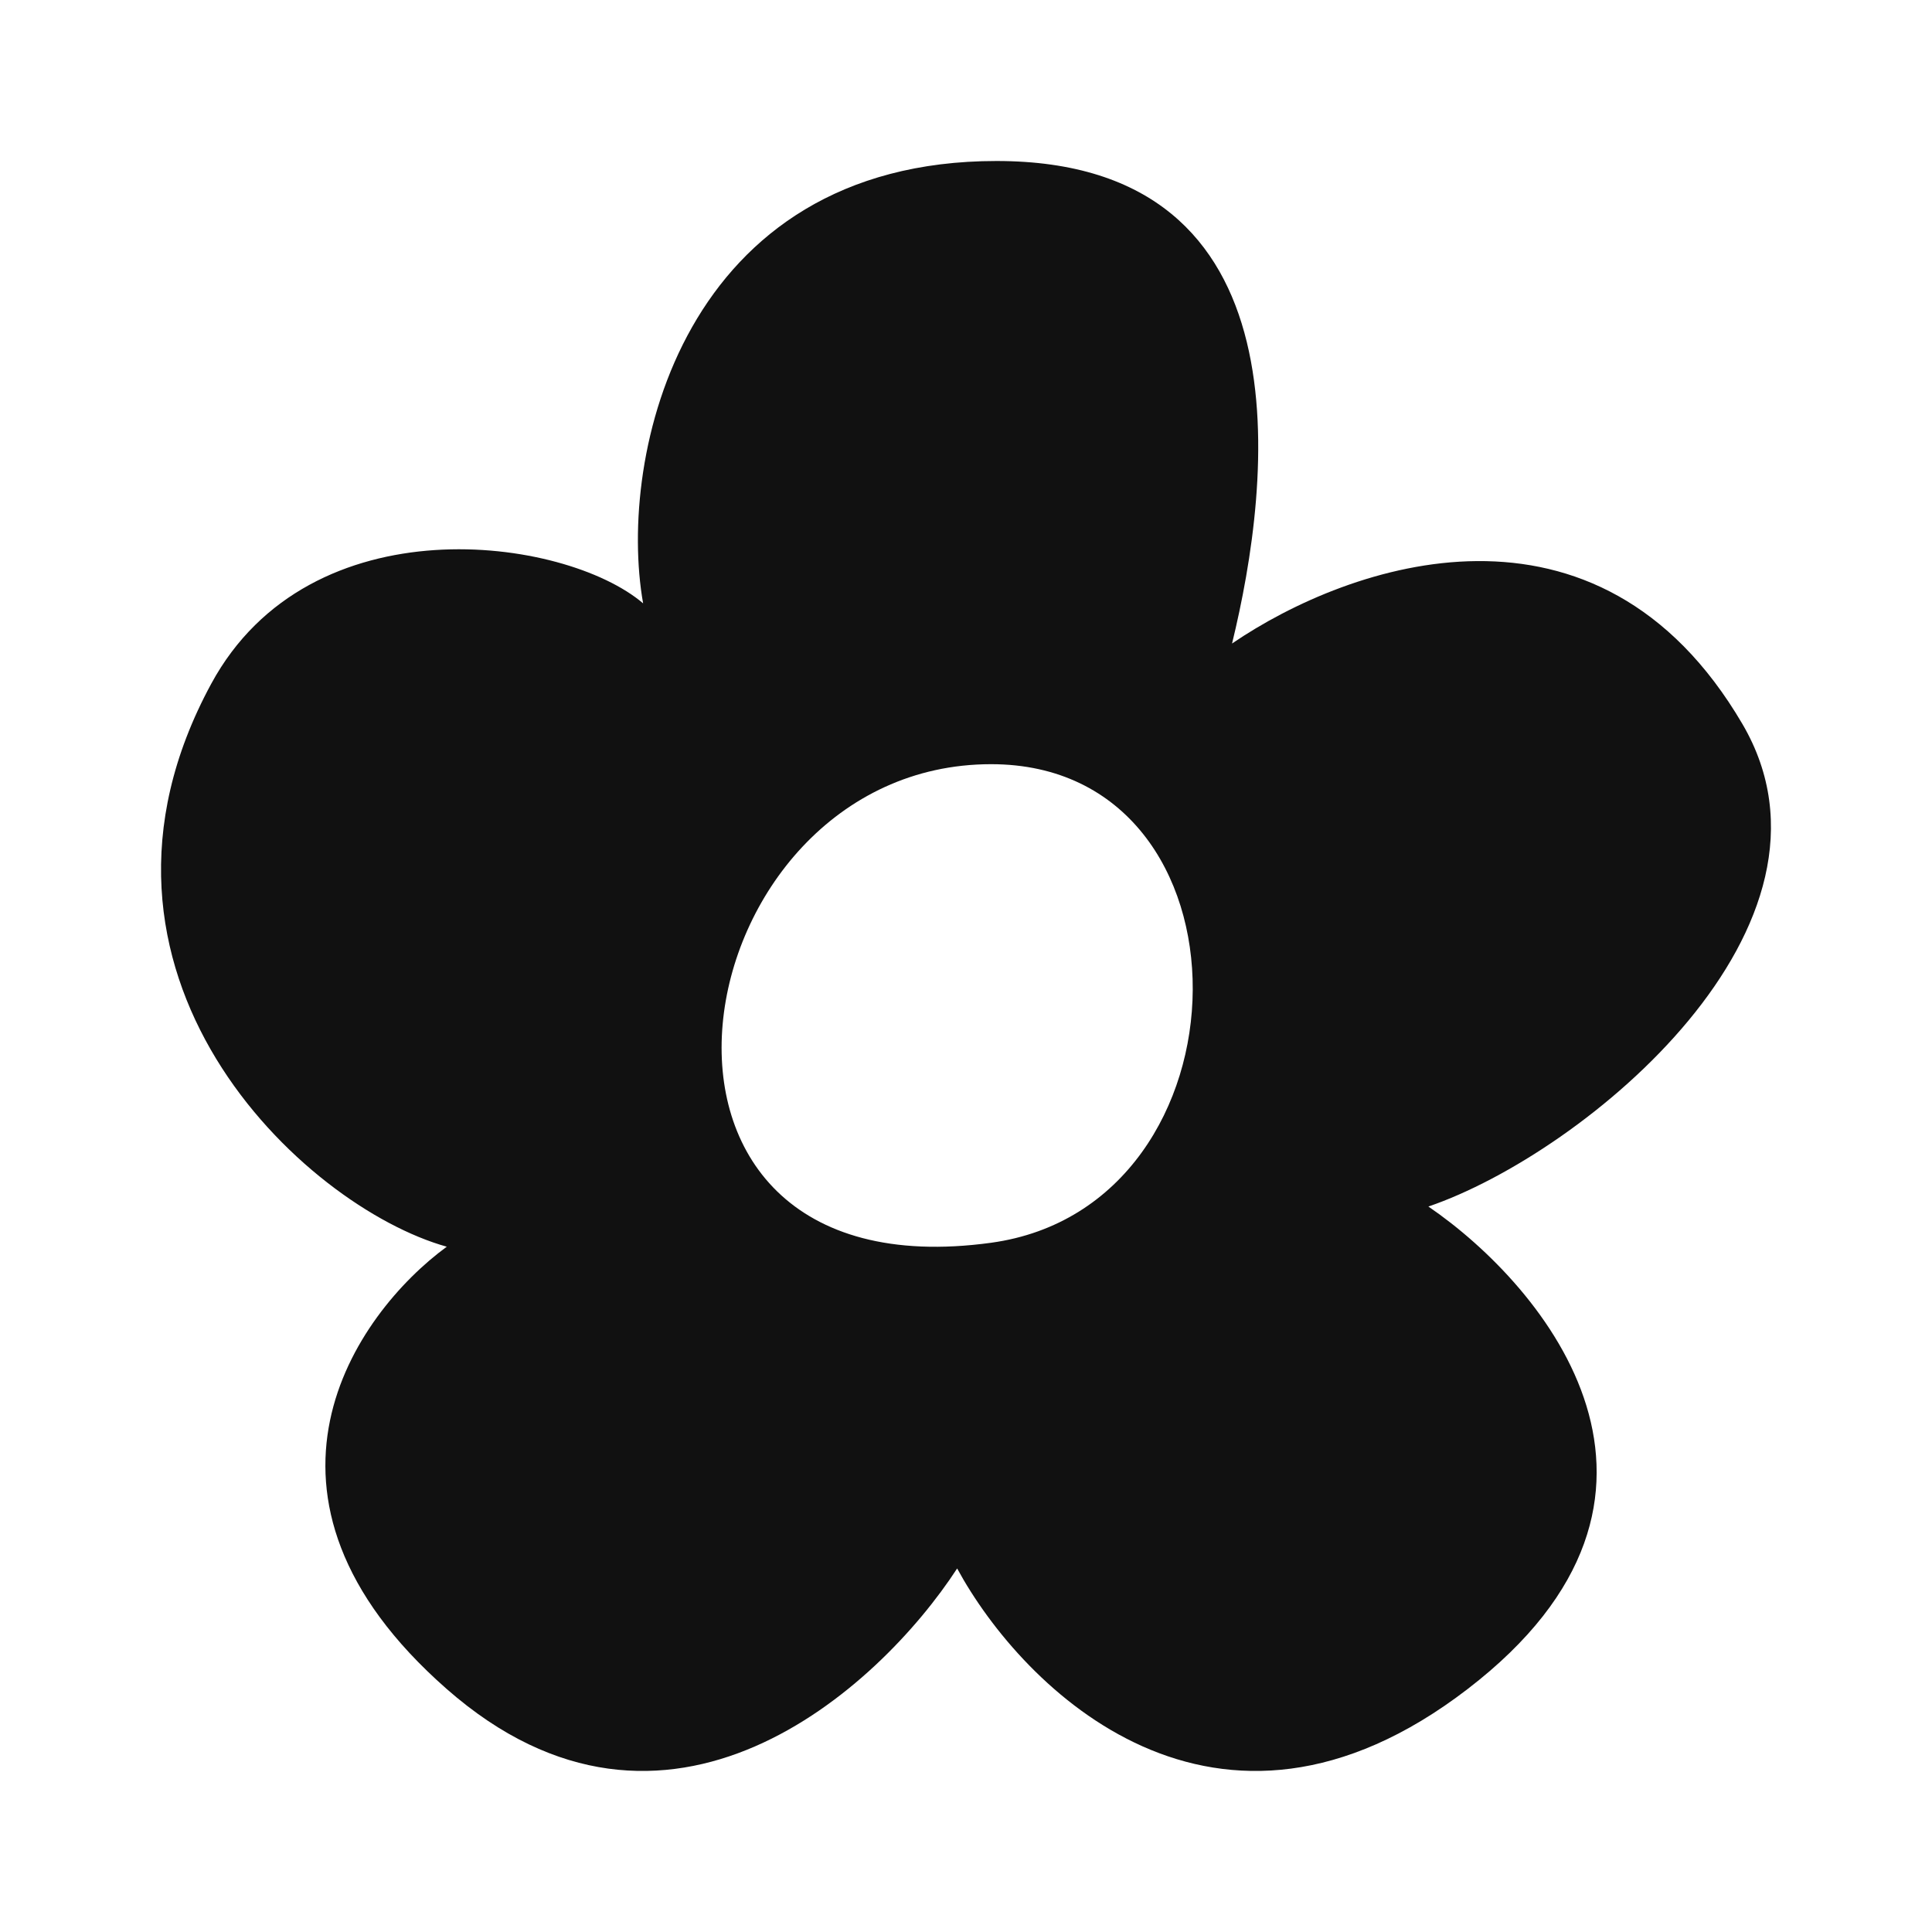
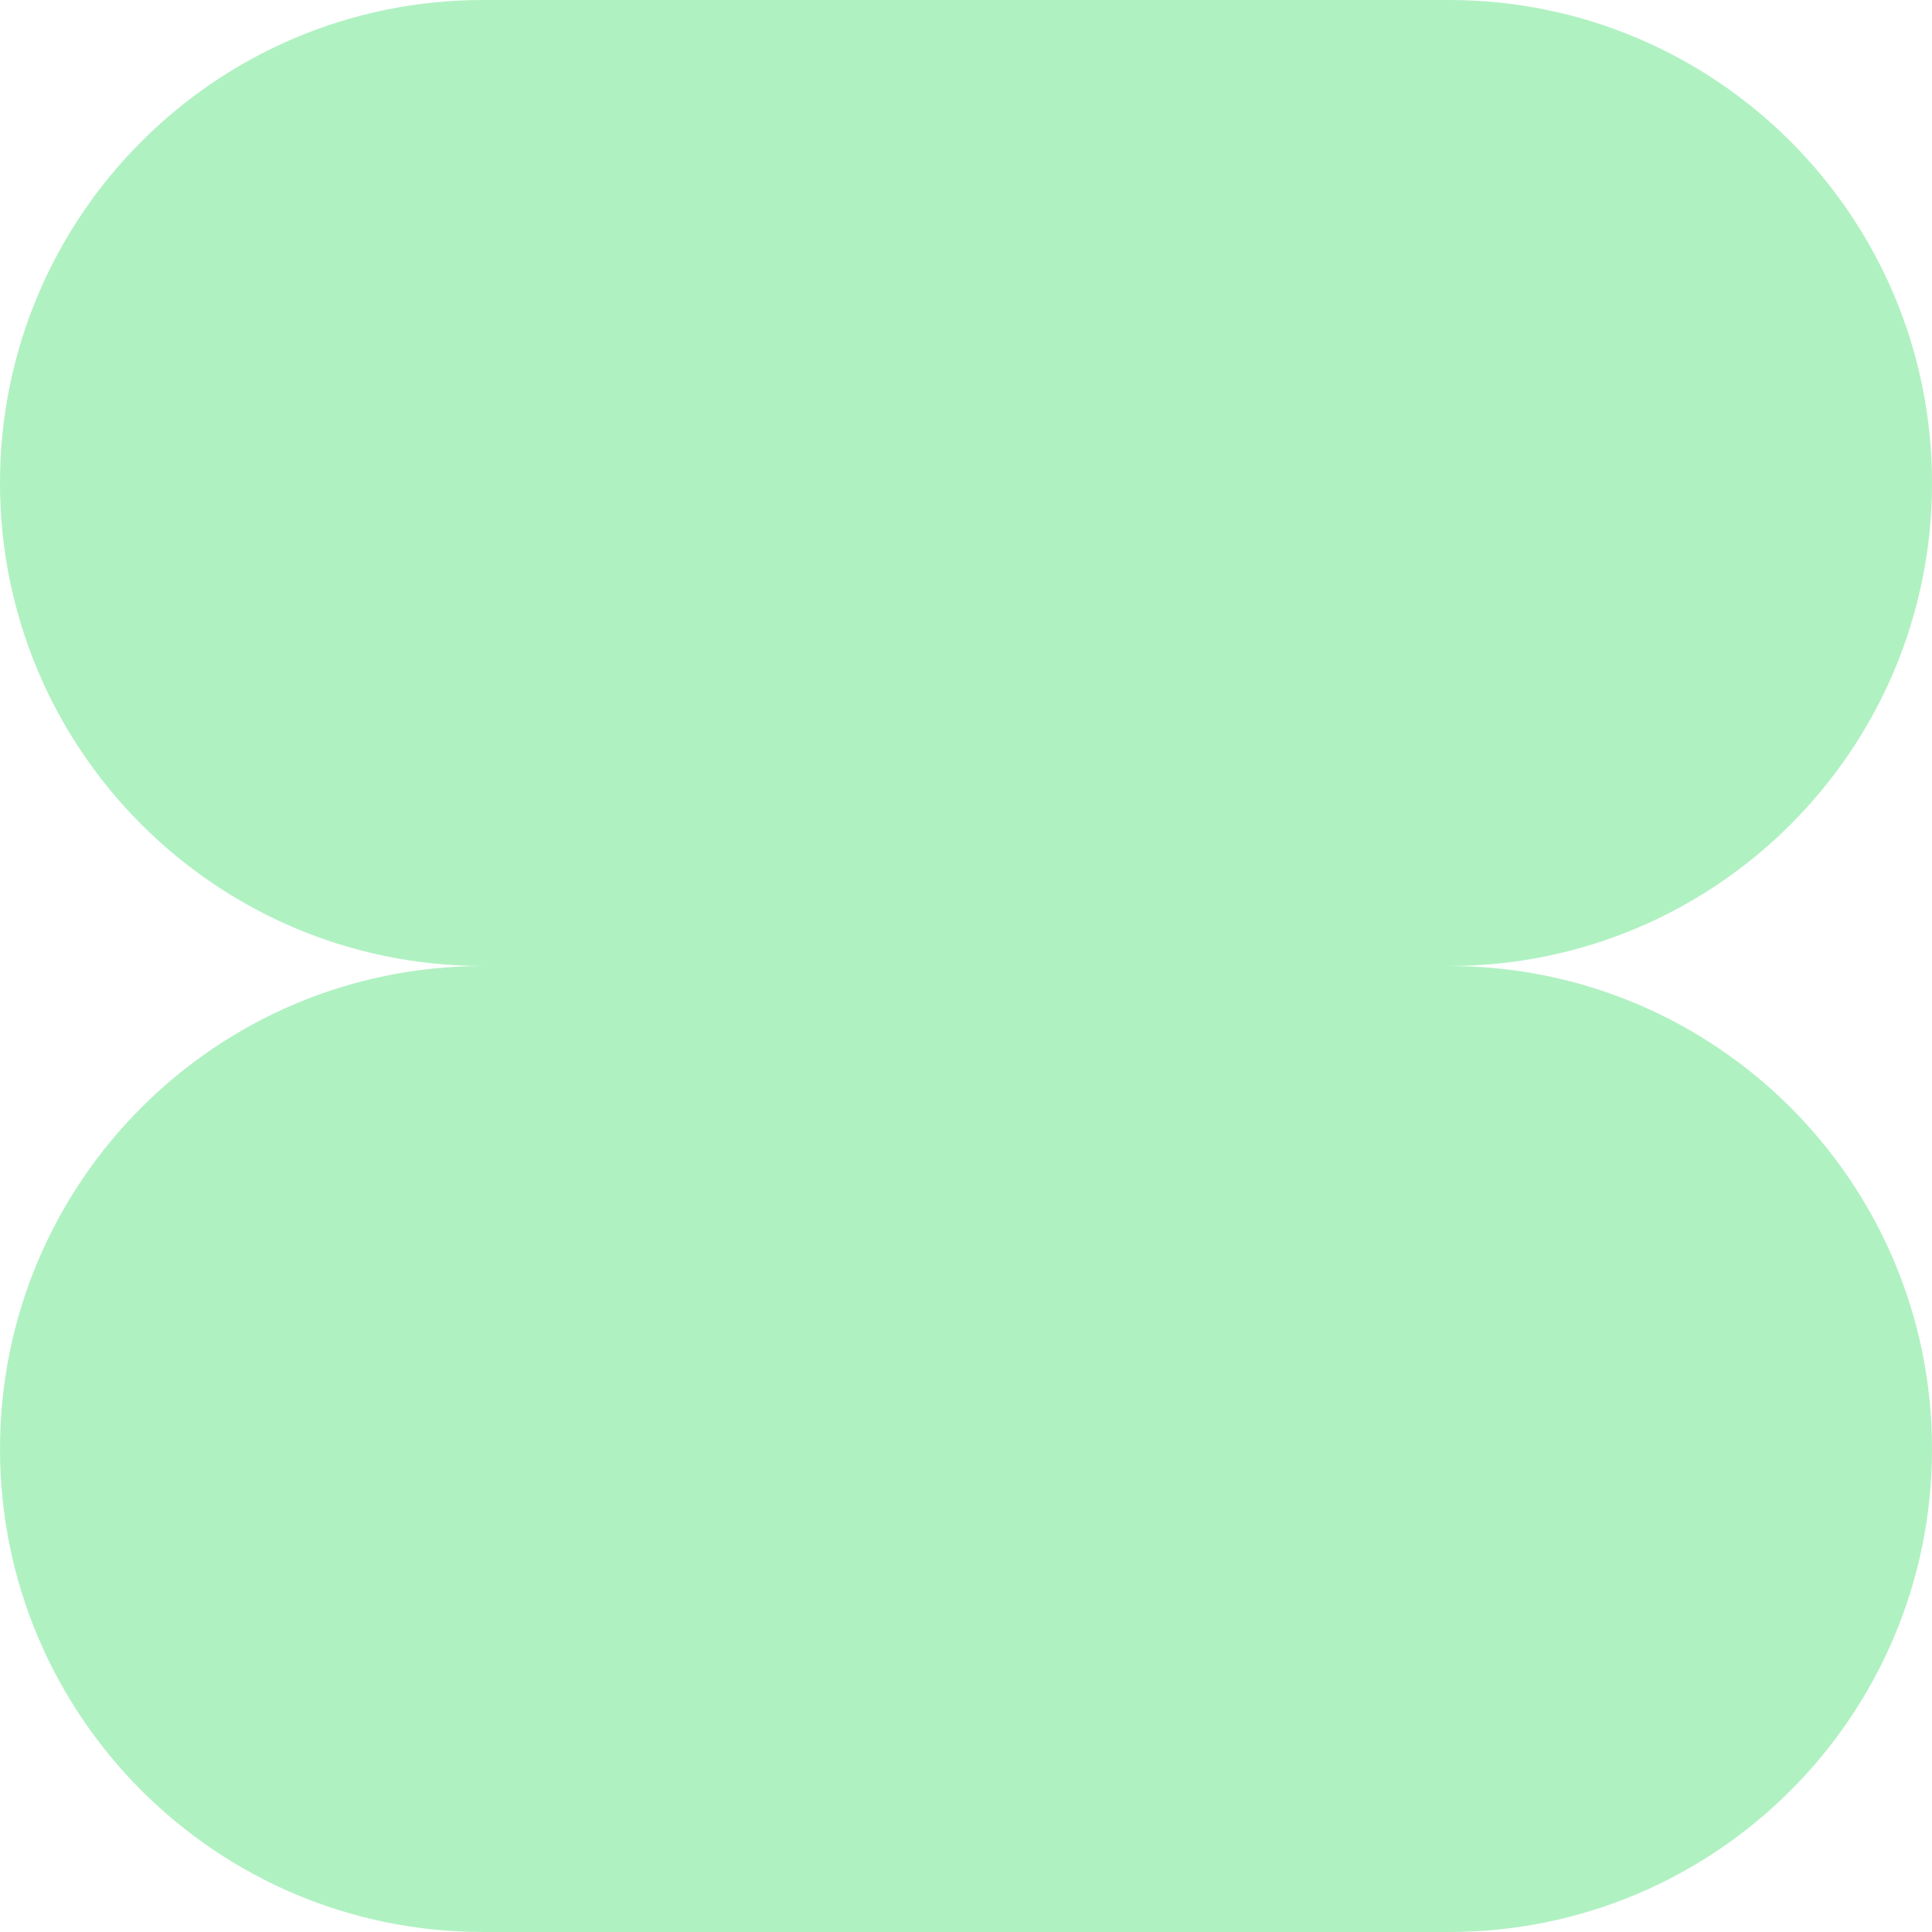
- <svg xmlns="http://www.w3.org/2000/svg" width="24" height="24" viewBox="0 0 24 24" fill="none">
-   <path id="favicon-path" d="M12.379 2C16.28 2 15.793 5.996 15.305 7.994C16.769 6.995 19.85 5.929 21.645 8.994C23.108 11.492 19.695 14.322 17.744 14.988C19.207 15.988 21.352 18.585 18.231 20.982C15.11 23.38 12.703 20.983 11.89 19.484C10.915 20.983 8.282 23.38 5.55 20.982C2.819 18.585 4.412 16.32 5.55 15.487C3.762 14.988 0.673 12.091 2.624 8.494C3.852 6.229 7.013 6.663 7.989 7.495C7.664 5.663 8.477 2 12.379 2ZM12.312 9.493C8.427 9.493 7.304 16.125 12.312 15.438C15.622 14.983 15.681 9.493 12.312 9.493Z" fill="#111" />
+ <svg xmlns="http://www.w3.org/2000/svg" width="500" height="500" viewBox="0 0 500 500" fill="none">
+   <path d="M375 250C444.036 250 500 194.036 500 125C500 55.964 444.036 0 375 0C305.964 0 194.036 0 125 0C55.964 0 0 55.964 0 125C0 194.036 55.964 250 125 250C55.964 250 0 305.964 0 375C0 444.036 55.964 500 125 500C194.036 500 305.964 500 375 500C444.036 500 500 444.036 500 375C500 305.964 444.036 250 375 250Z" fill="#B0F1C2" />
</svg>
